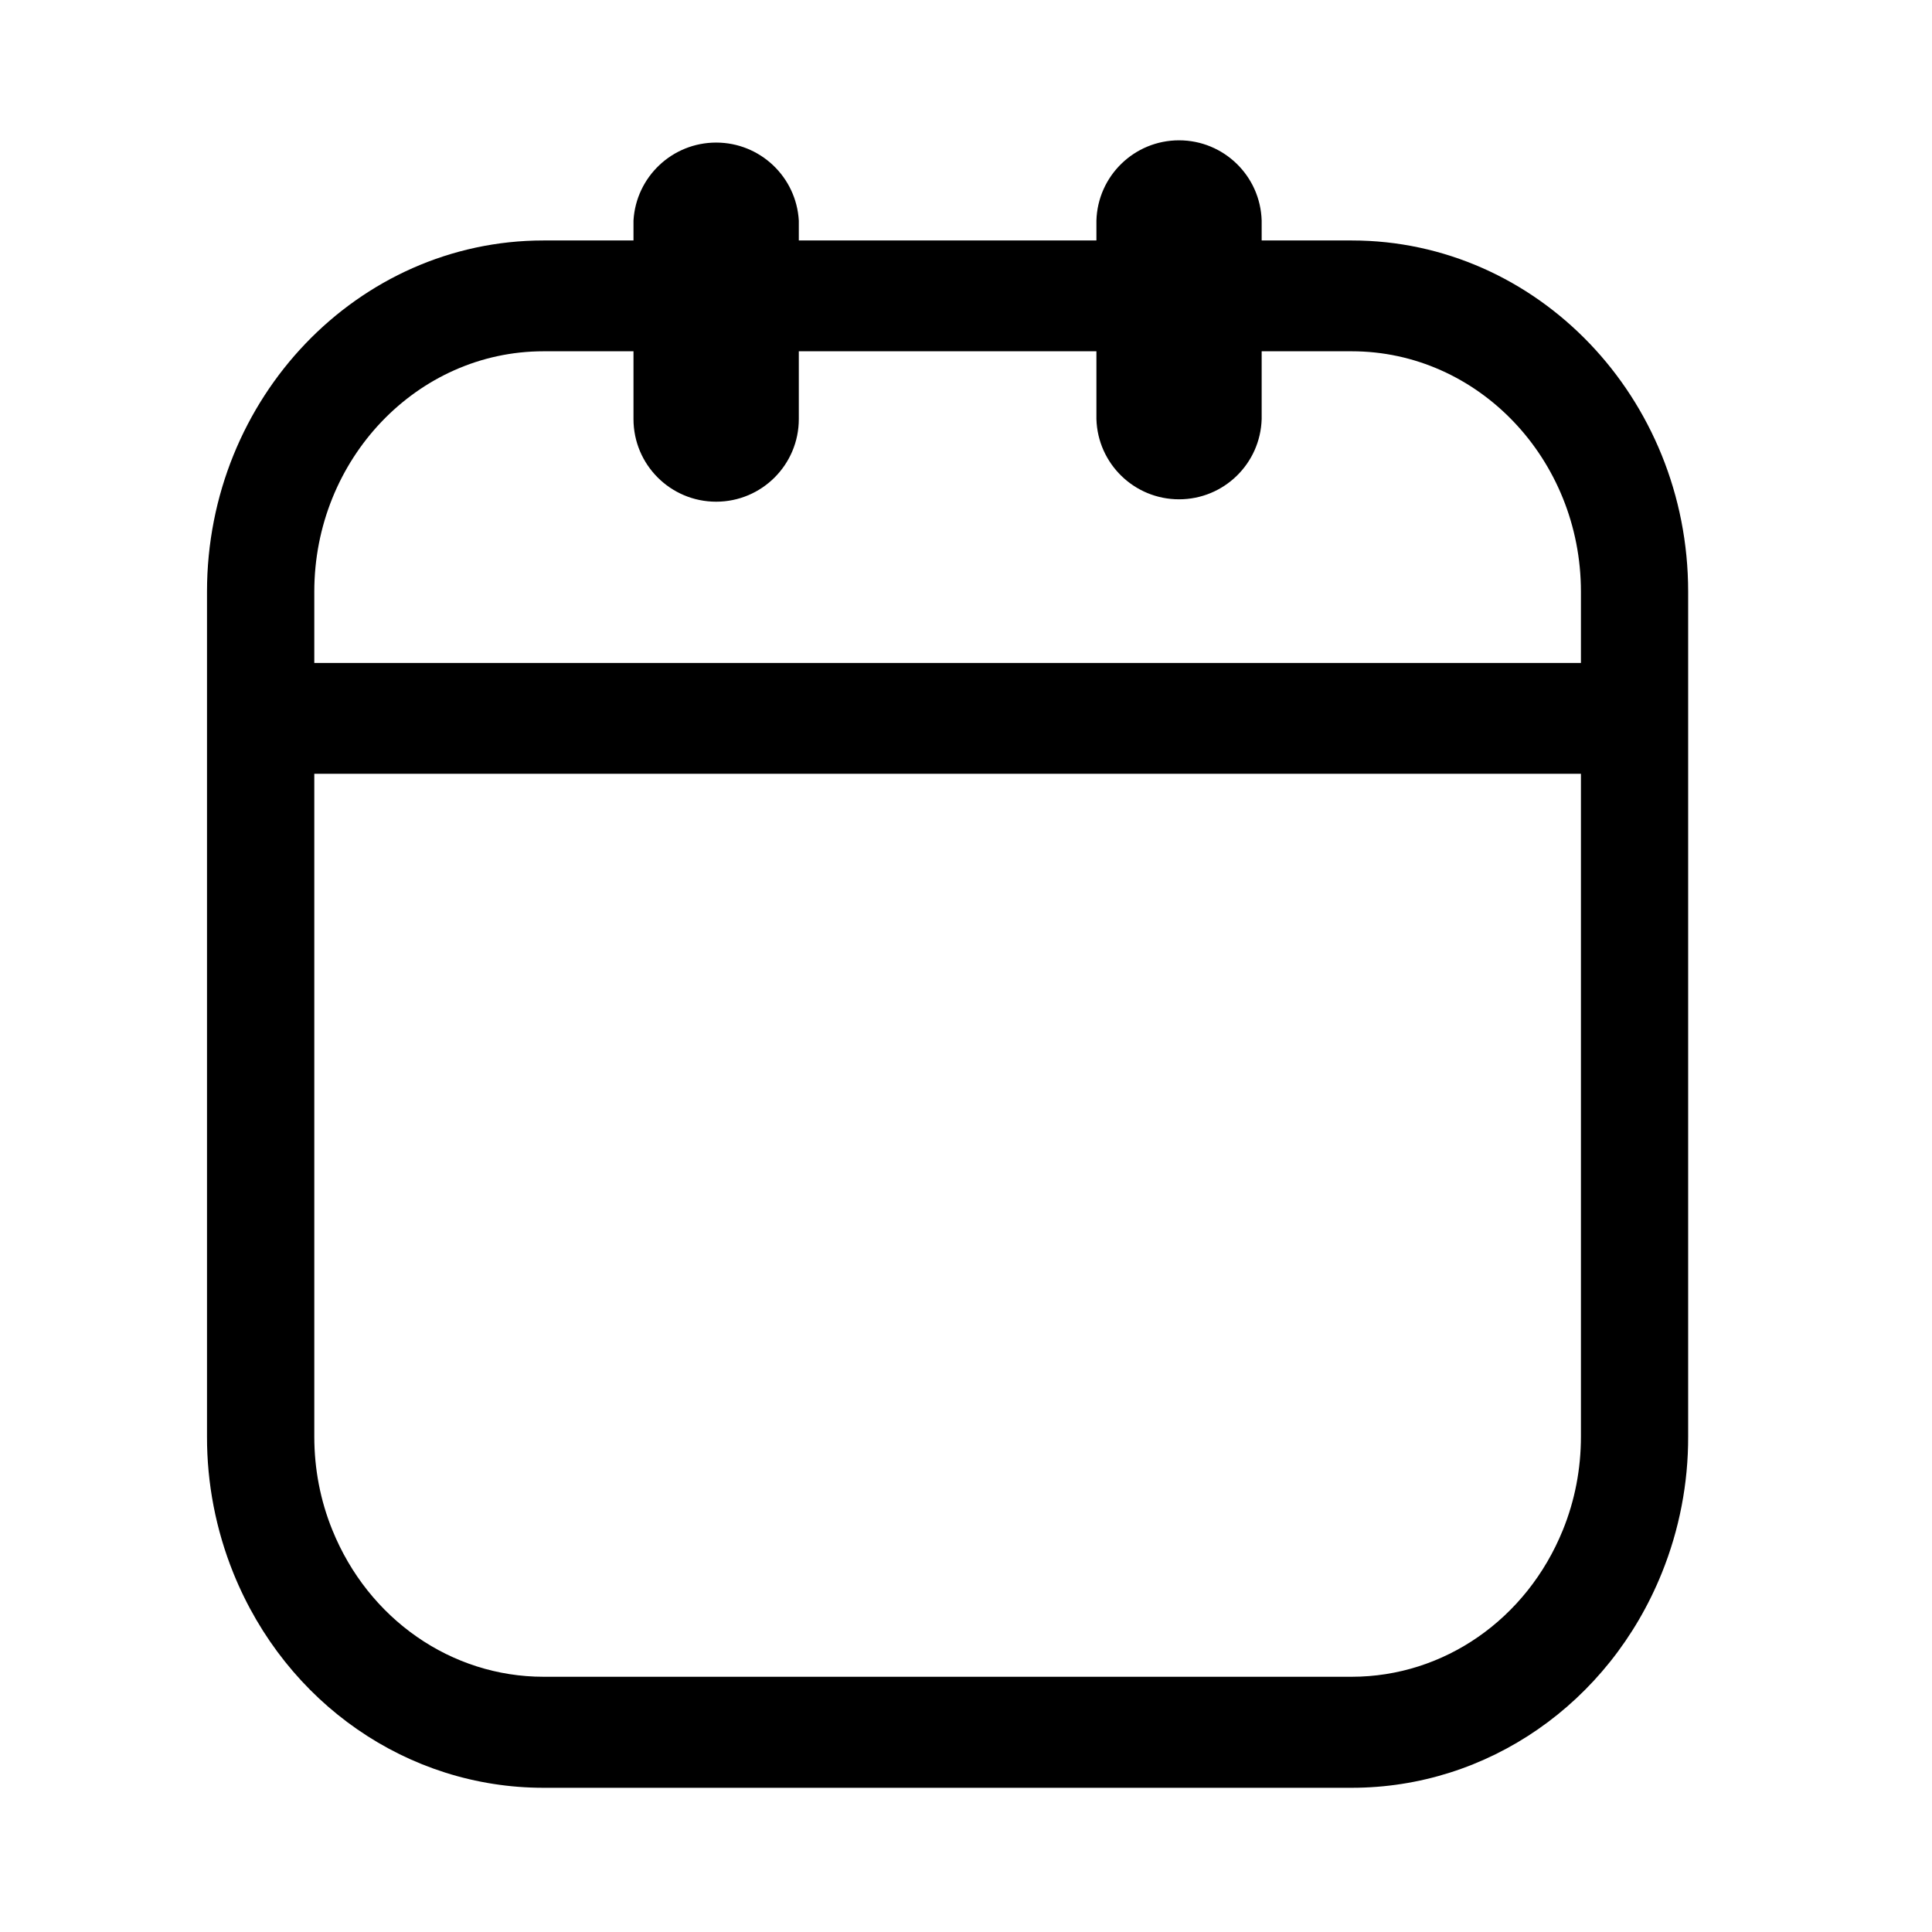
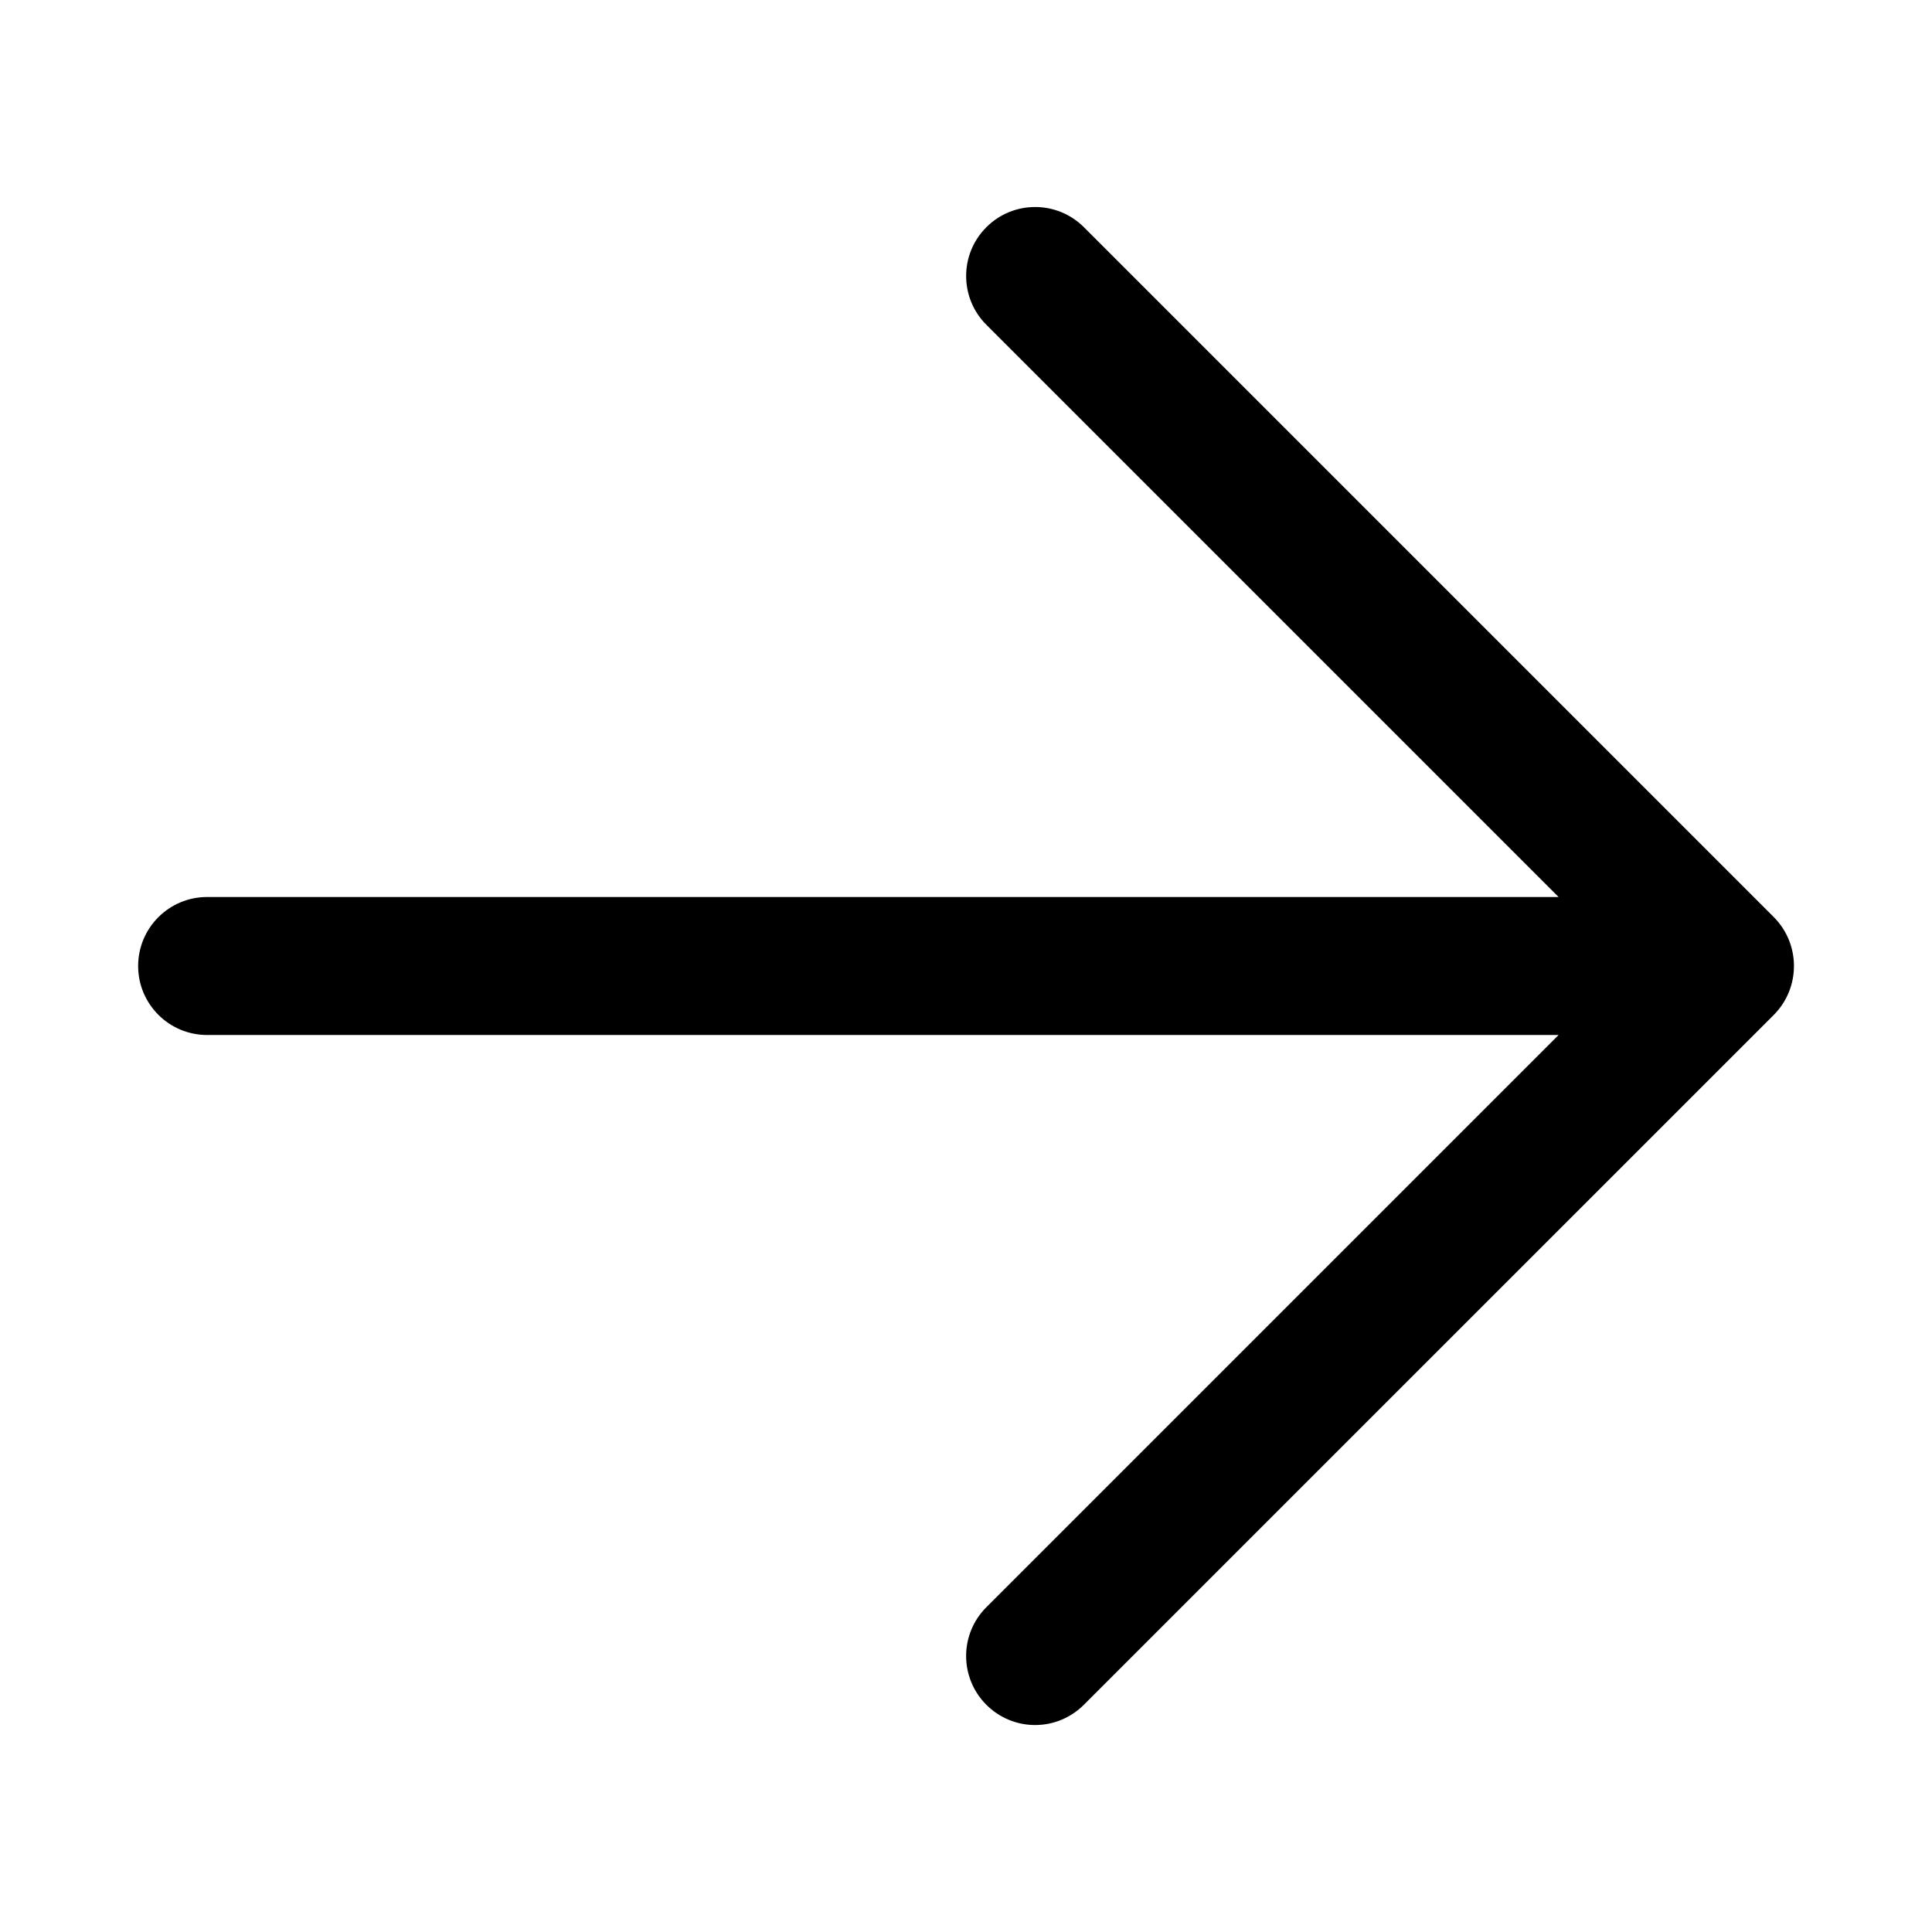
<svg xmlns="http://www.w3.org/2000/svg" width="28" height="28" viewBox="0 0 28 28">
-   <path d="M4.555 9.608h18.357V8.575c0-1.92-1.49-3.484-3.322-3.484h-1.305v.982a1.198 1.198 0 0 1-2.395 0v-.982h-4.313v.982a1.198 1.198 0 0 1-2.396 0v-.982H7.877c-1.832 0-3.322 1.564-3.322 3.484v1.033zm0 1.606v9.606c0 .47.088.927.262 1.355.523 1.291 1.724 2.126 3.06 2.126H19.59c1.336 0 2.536-.835 3.06-2.126.174-.428.262-.885.262-1.355v-9.606H4.555zM19.59 25.91H7.877c-1.966 0-3.73-1.22-4.495-3.112A5.26 5.26 0 0 1 3 20.82V8.575c0-2.808 2.188-5.09 4.877-5.09h1.304v-.288a1.2 1.2 0 0 1 2.396 0v.288h4.313v-.288a1.198 1.198 0 0 1 2.395 0v.288h1.305c2.69 0 4.876 2.282 4.876 5.09V20.82a5.24 5.24 0 0 1-.382 1.978c-.764 1.891-2.528 3.112-4.494 3.112z" fill-rule="evenodd" />
+   <path d="M3.002 13h19.586l-8.293-8.293a.999.999 0 1 1 1.414-1.414l9.999 9.999a1.006 1.006 0 0 1 0 1.416l-10 9.999a.997.997 0 0 1-1.413 0 .999.999 0 0 1 0-1.414L22.588 15H3.002a1 1 0 1 1 0-2" fill-rule="evenodd" />
</svg>
